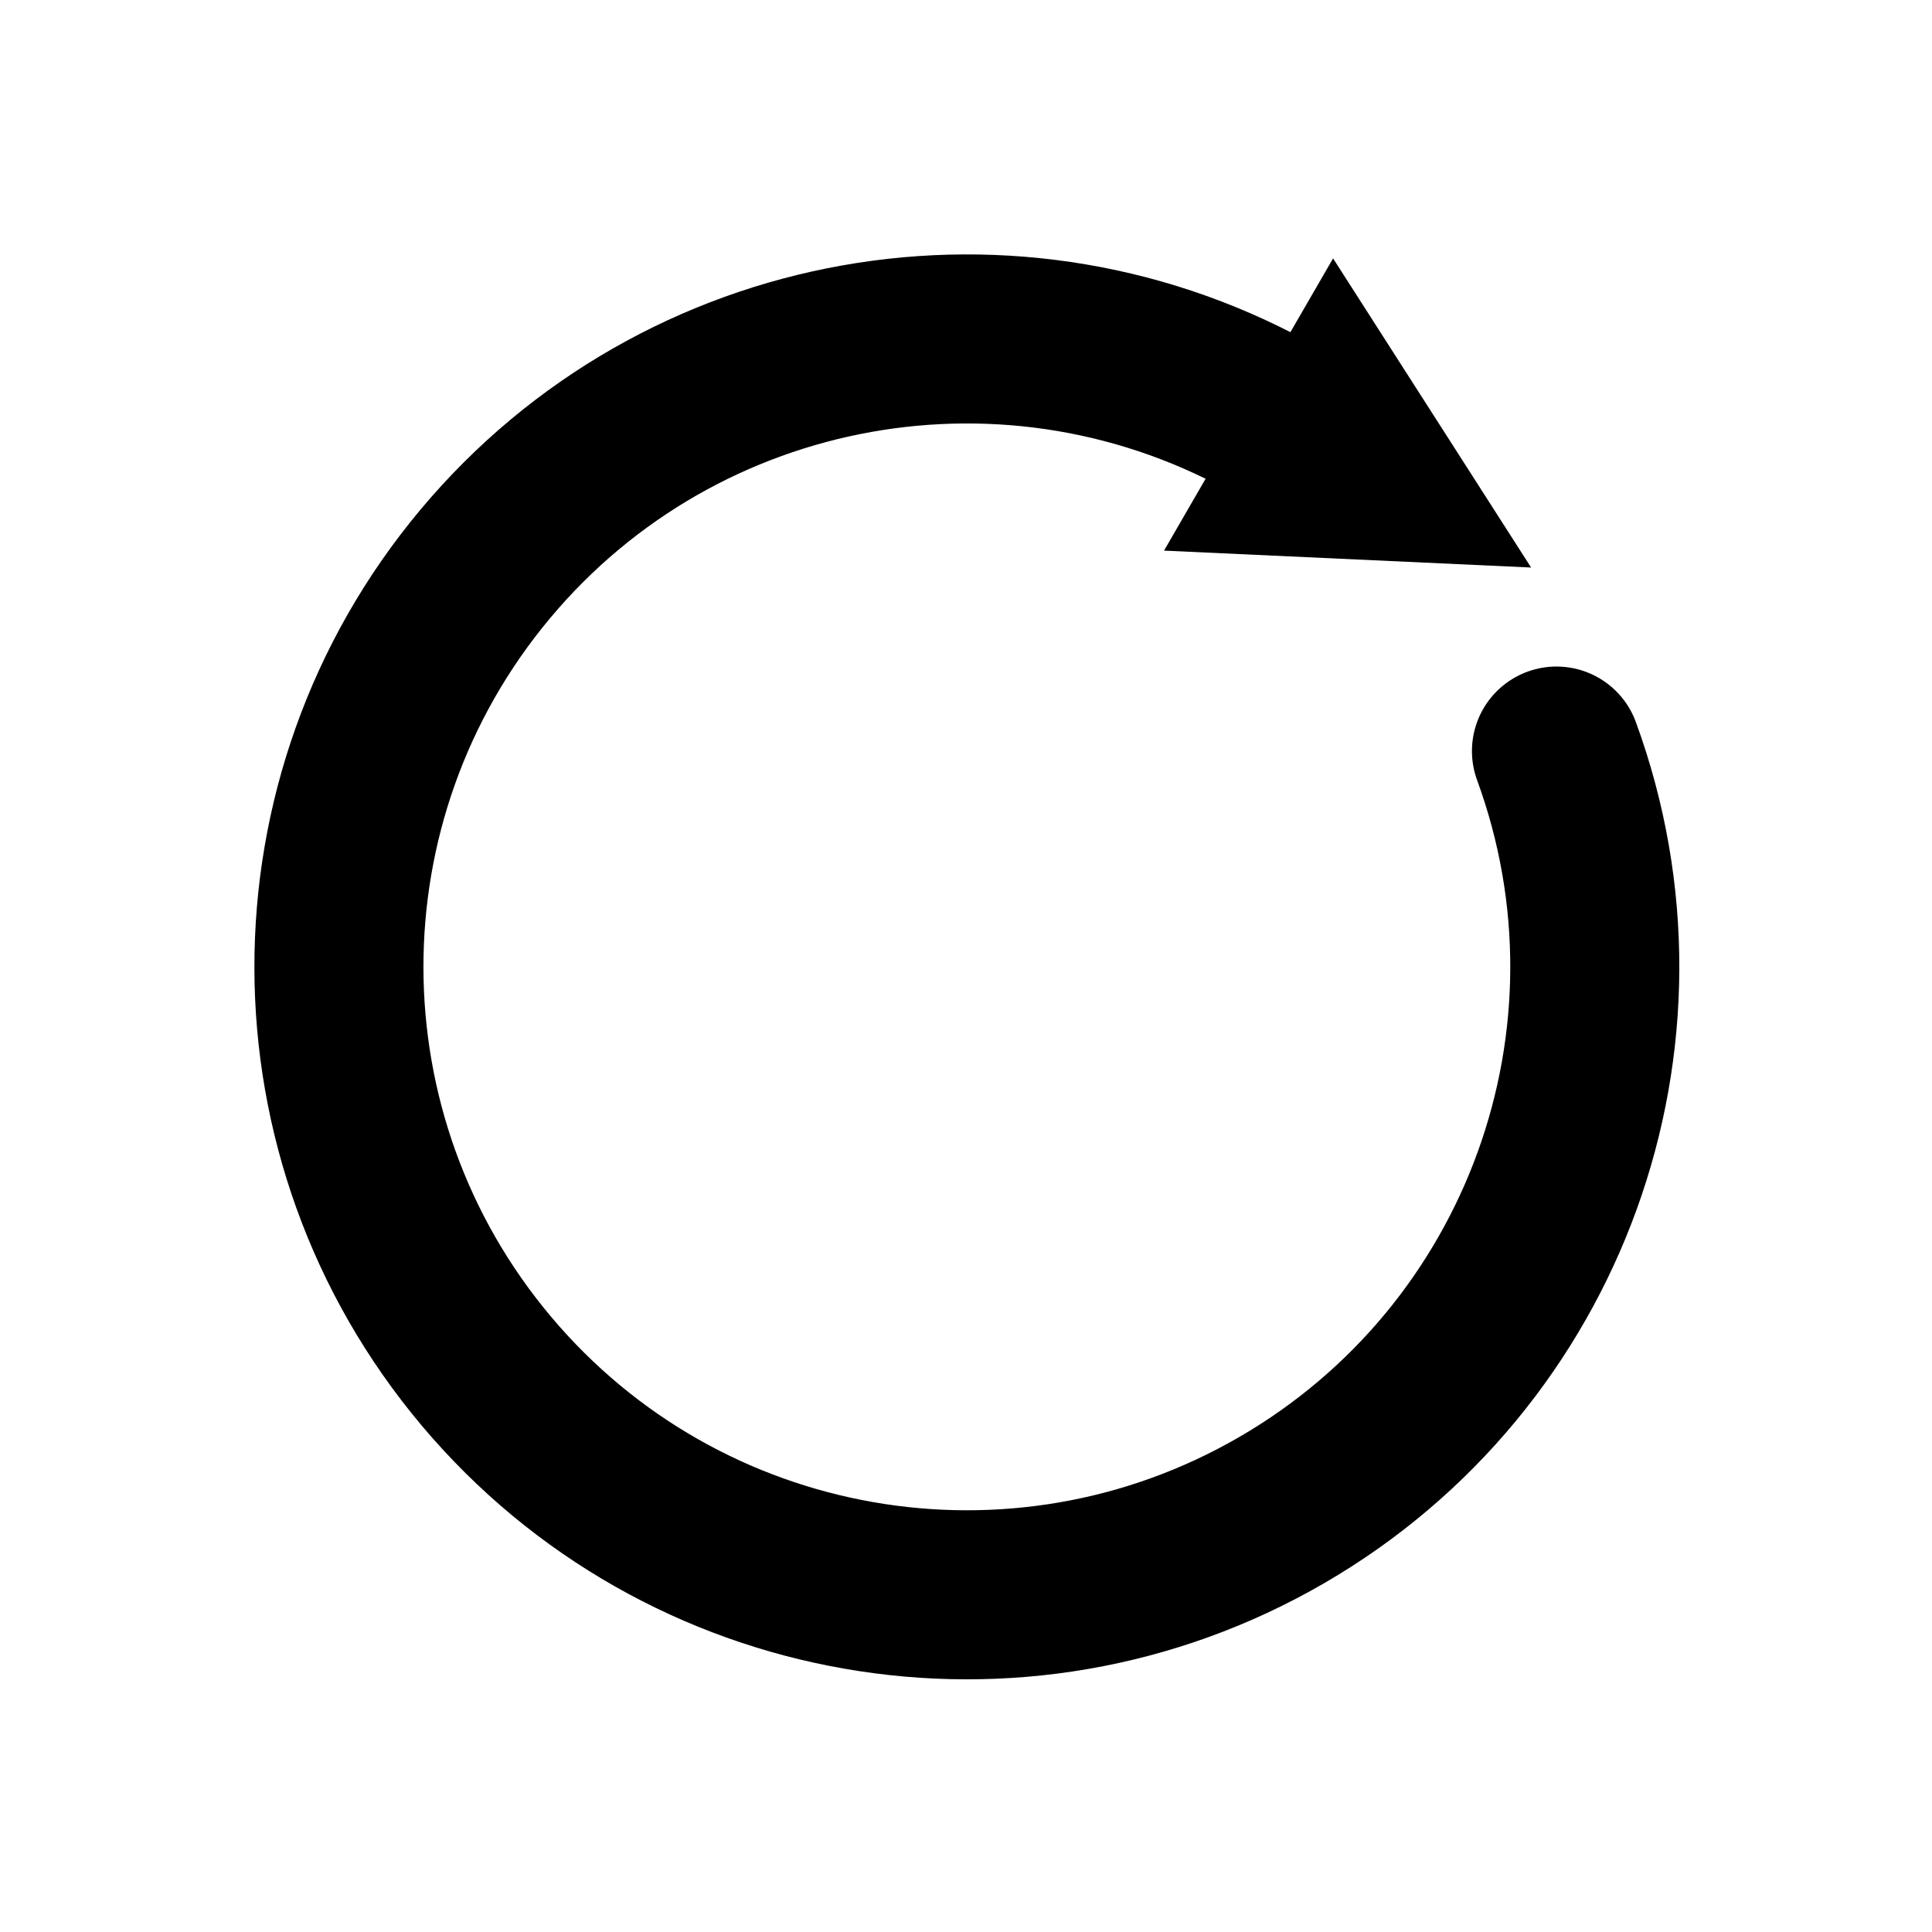
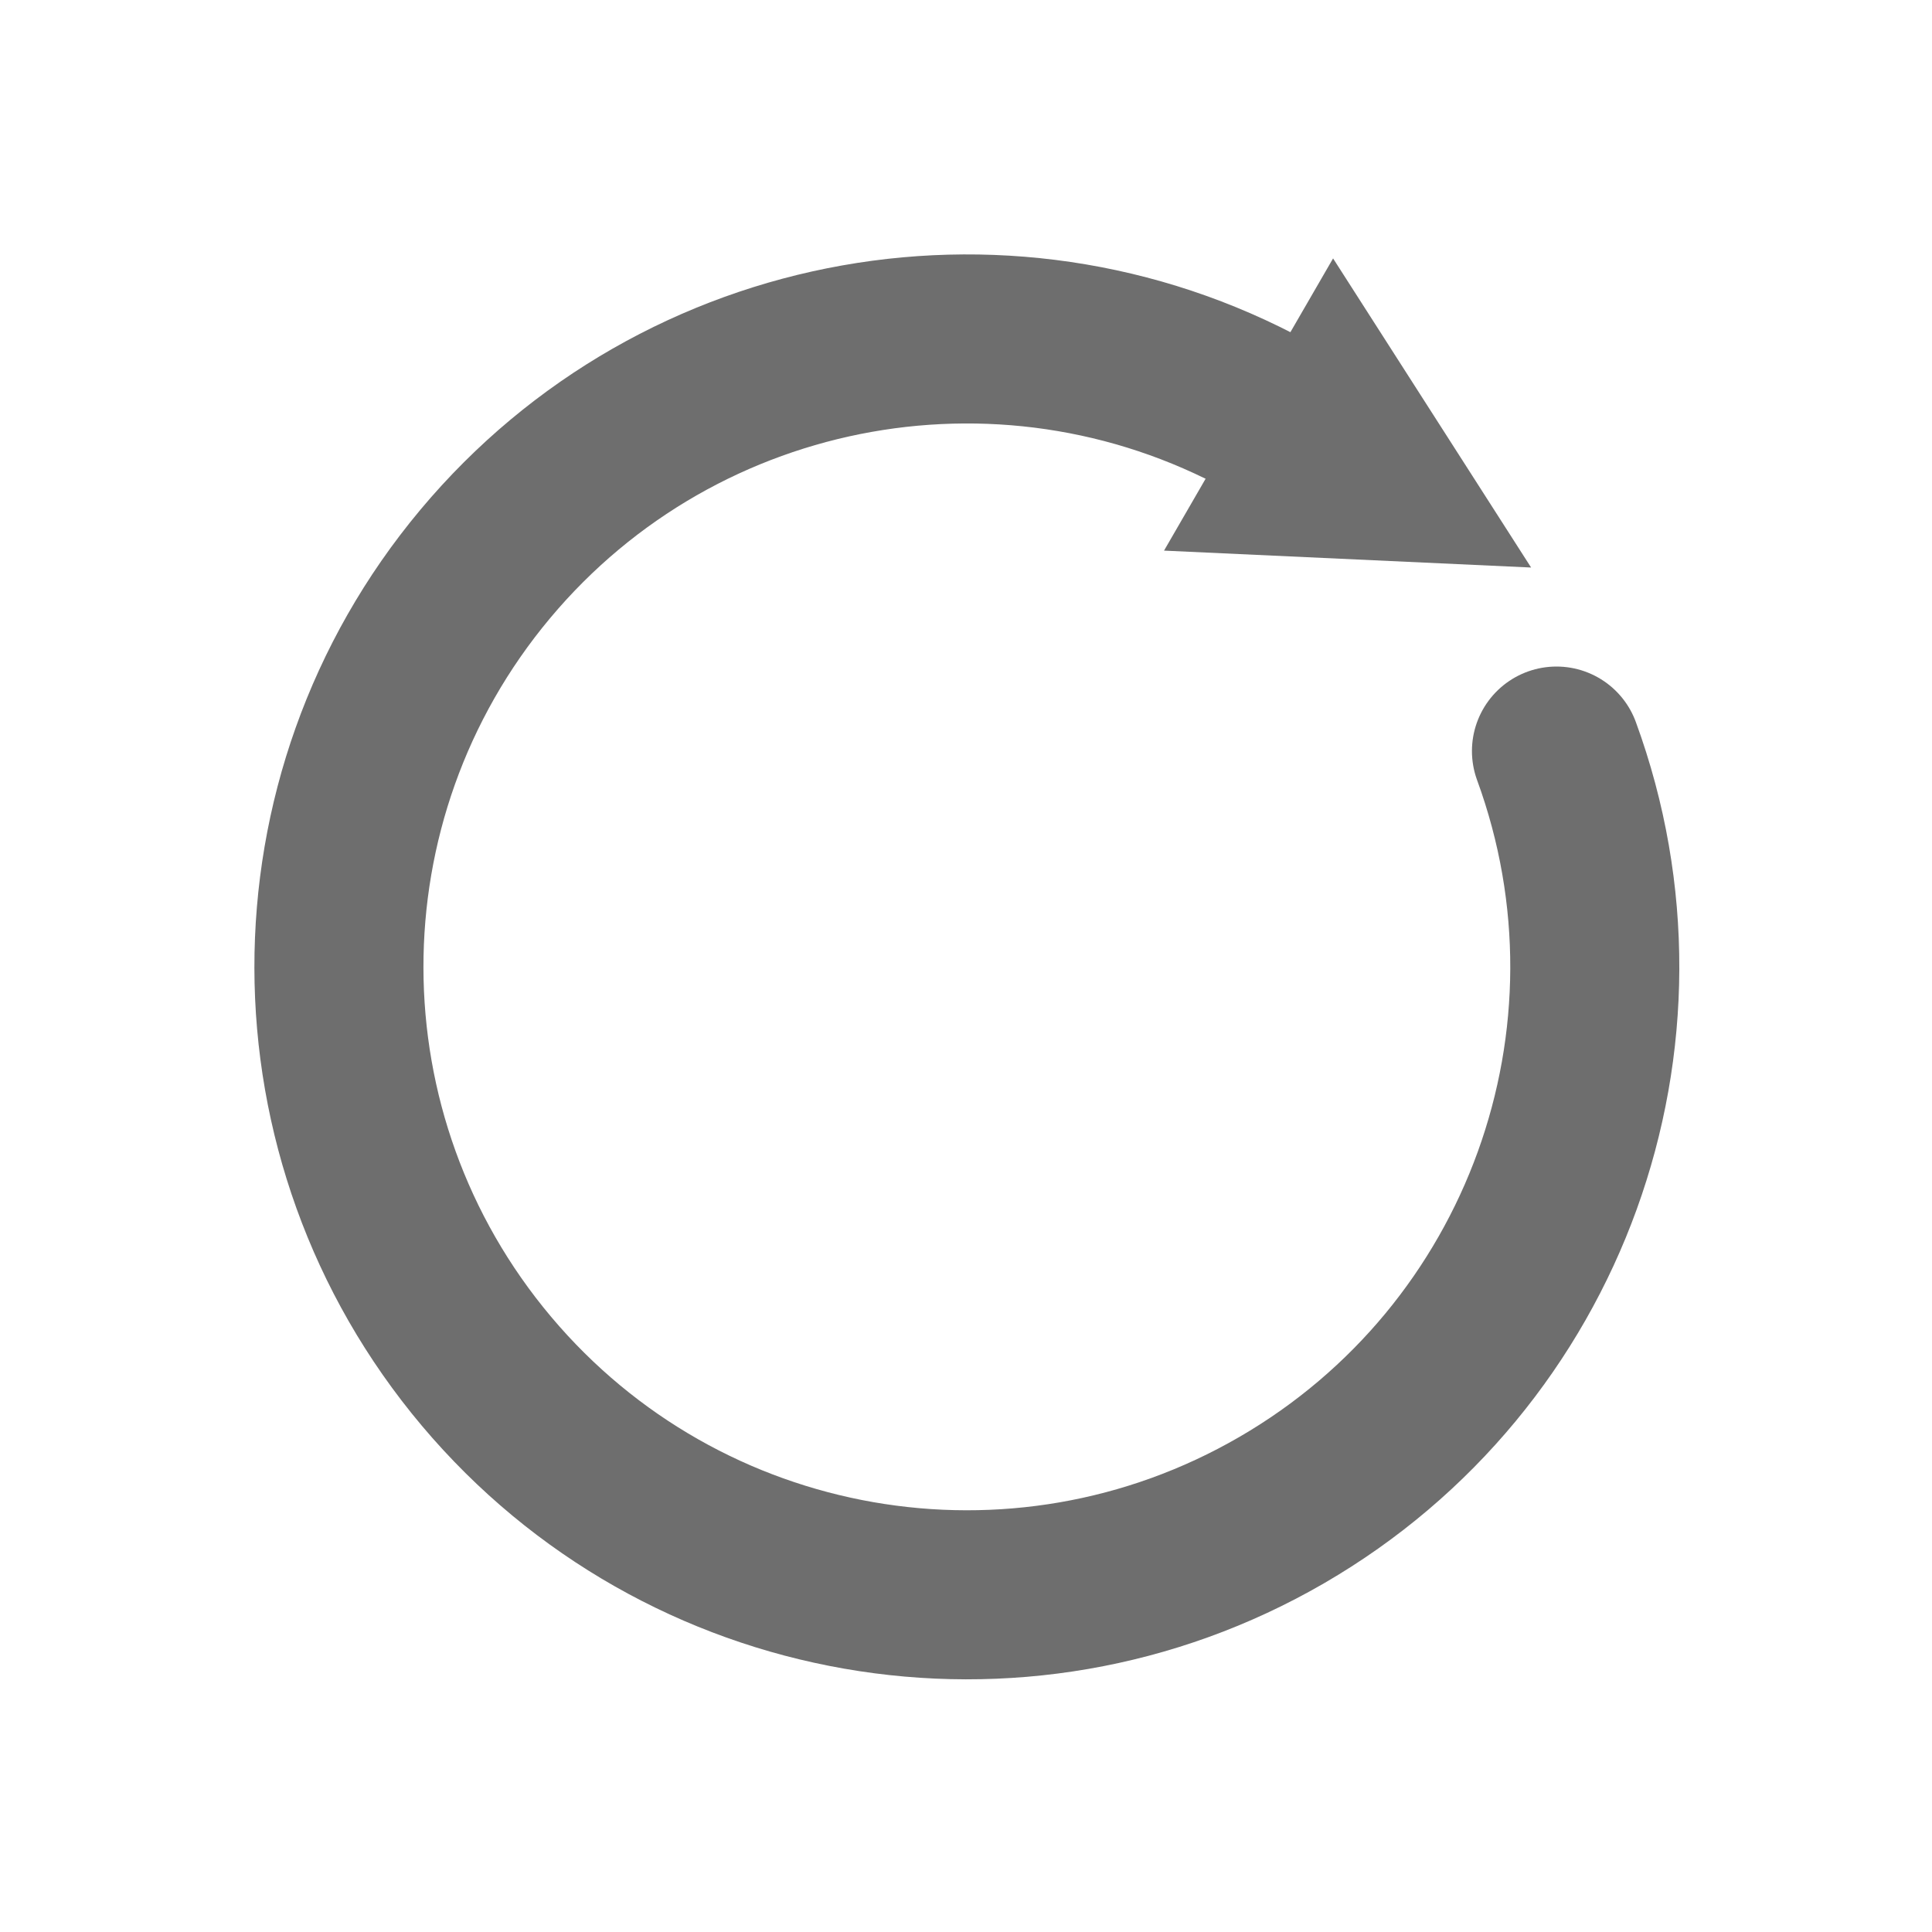
<svg xmlns="http://www.w3.org/2000/svg" width="16" height="16" viewBox="0 0 16 16" fill="none">
-   <path d="M12.89 6.22A5.2 5.2 0 1 1 10.6 3.5" stroke="currentColor" stroke-width="1.4" fill="none" stroke-linecap="round" />
-   <path fill="currentColor" d="M12.68 4.7 9.64 4.56 11.04 2.14z" />
+   <path d="M12.89 6.22A5.2 5.2 0 1 1 10.6 3.5" stroke="#6e6e6e" stroke-width="1.4" fill="none" stroke-linecap="round" />
+   <path fill="#6e6e6e" d="M12.68 4.7 9.64 4.56 11.04 2.14z" />
</svg>
